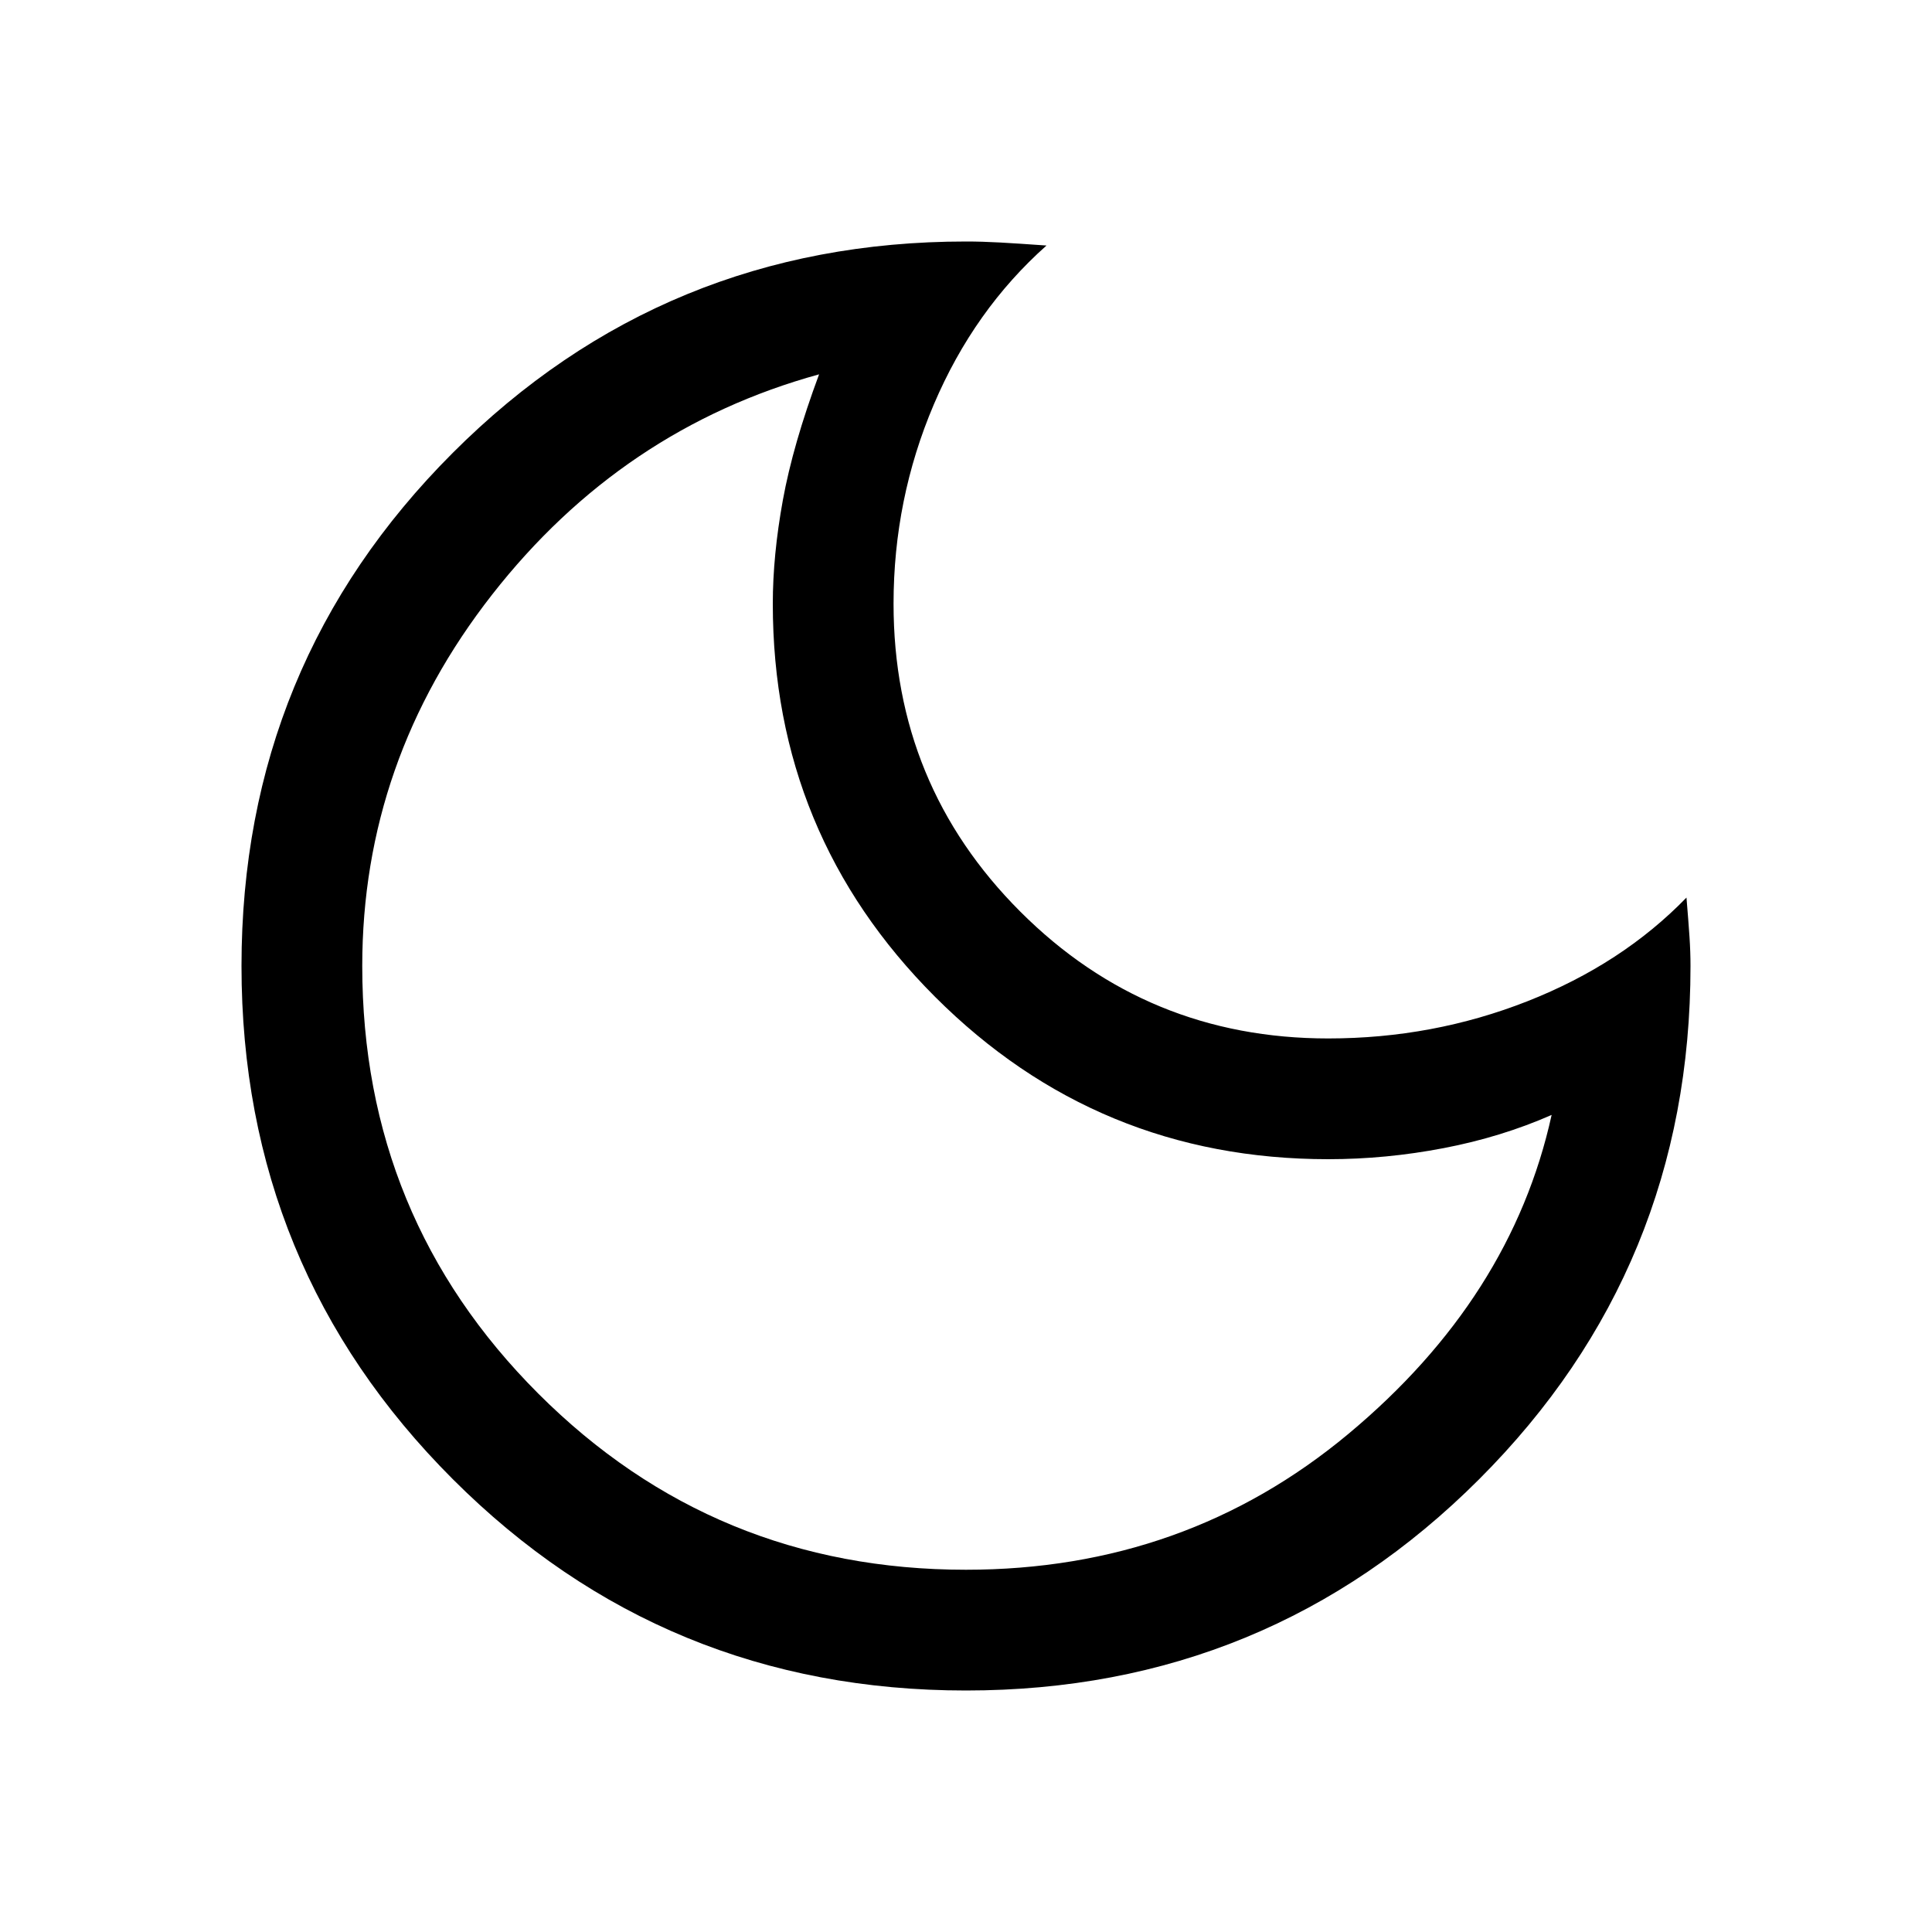
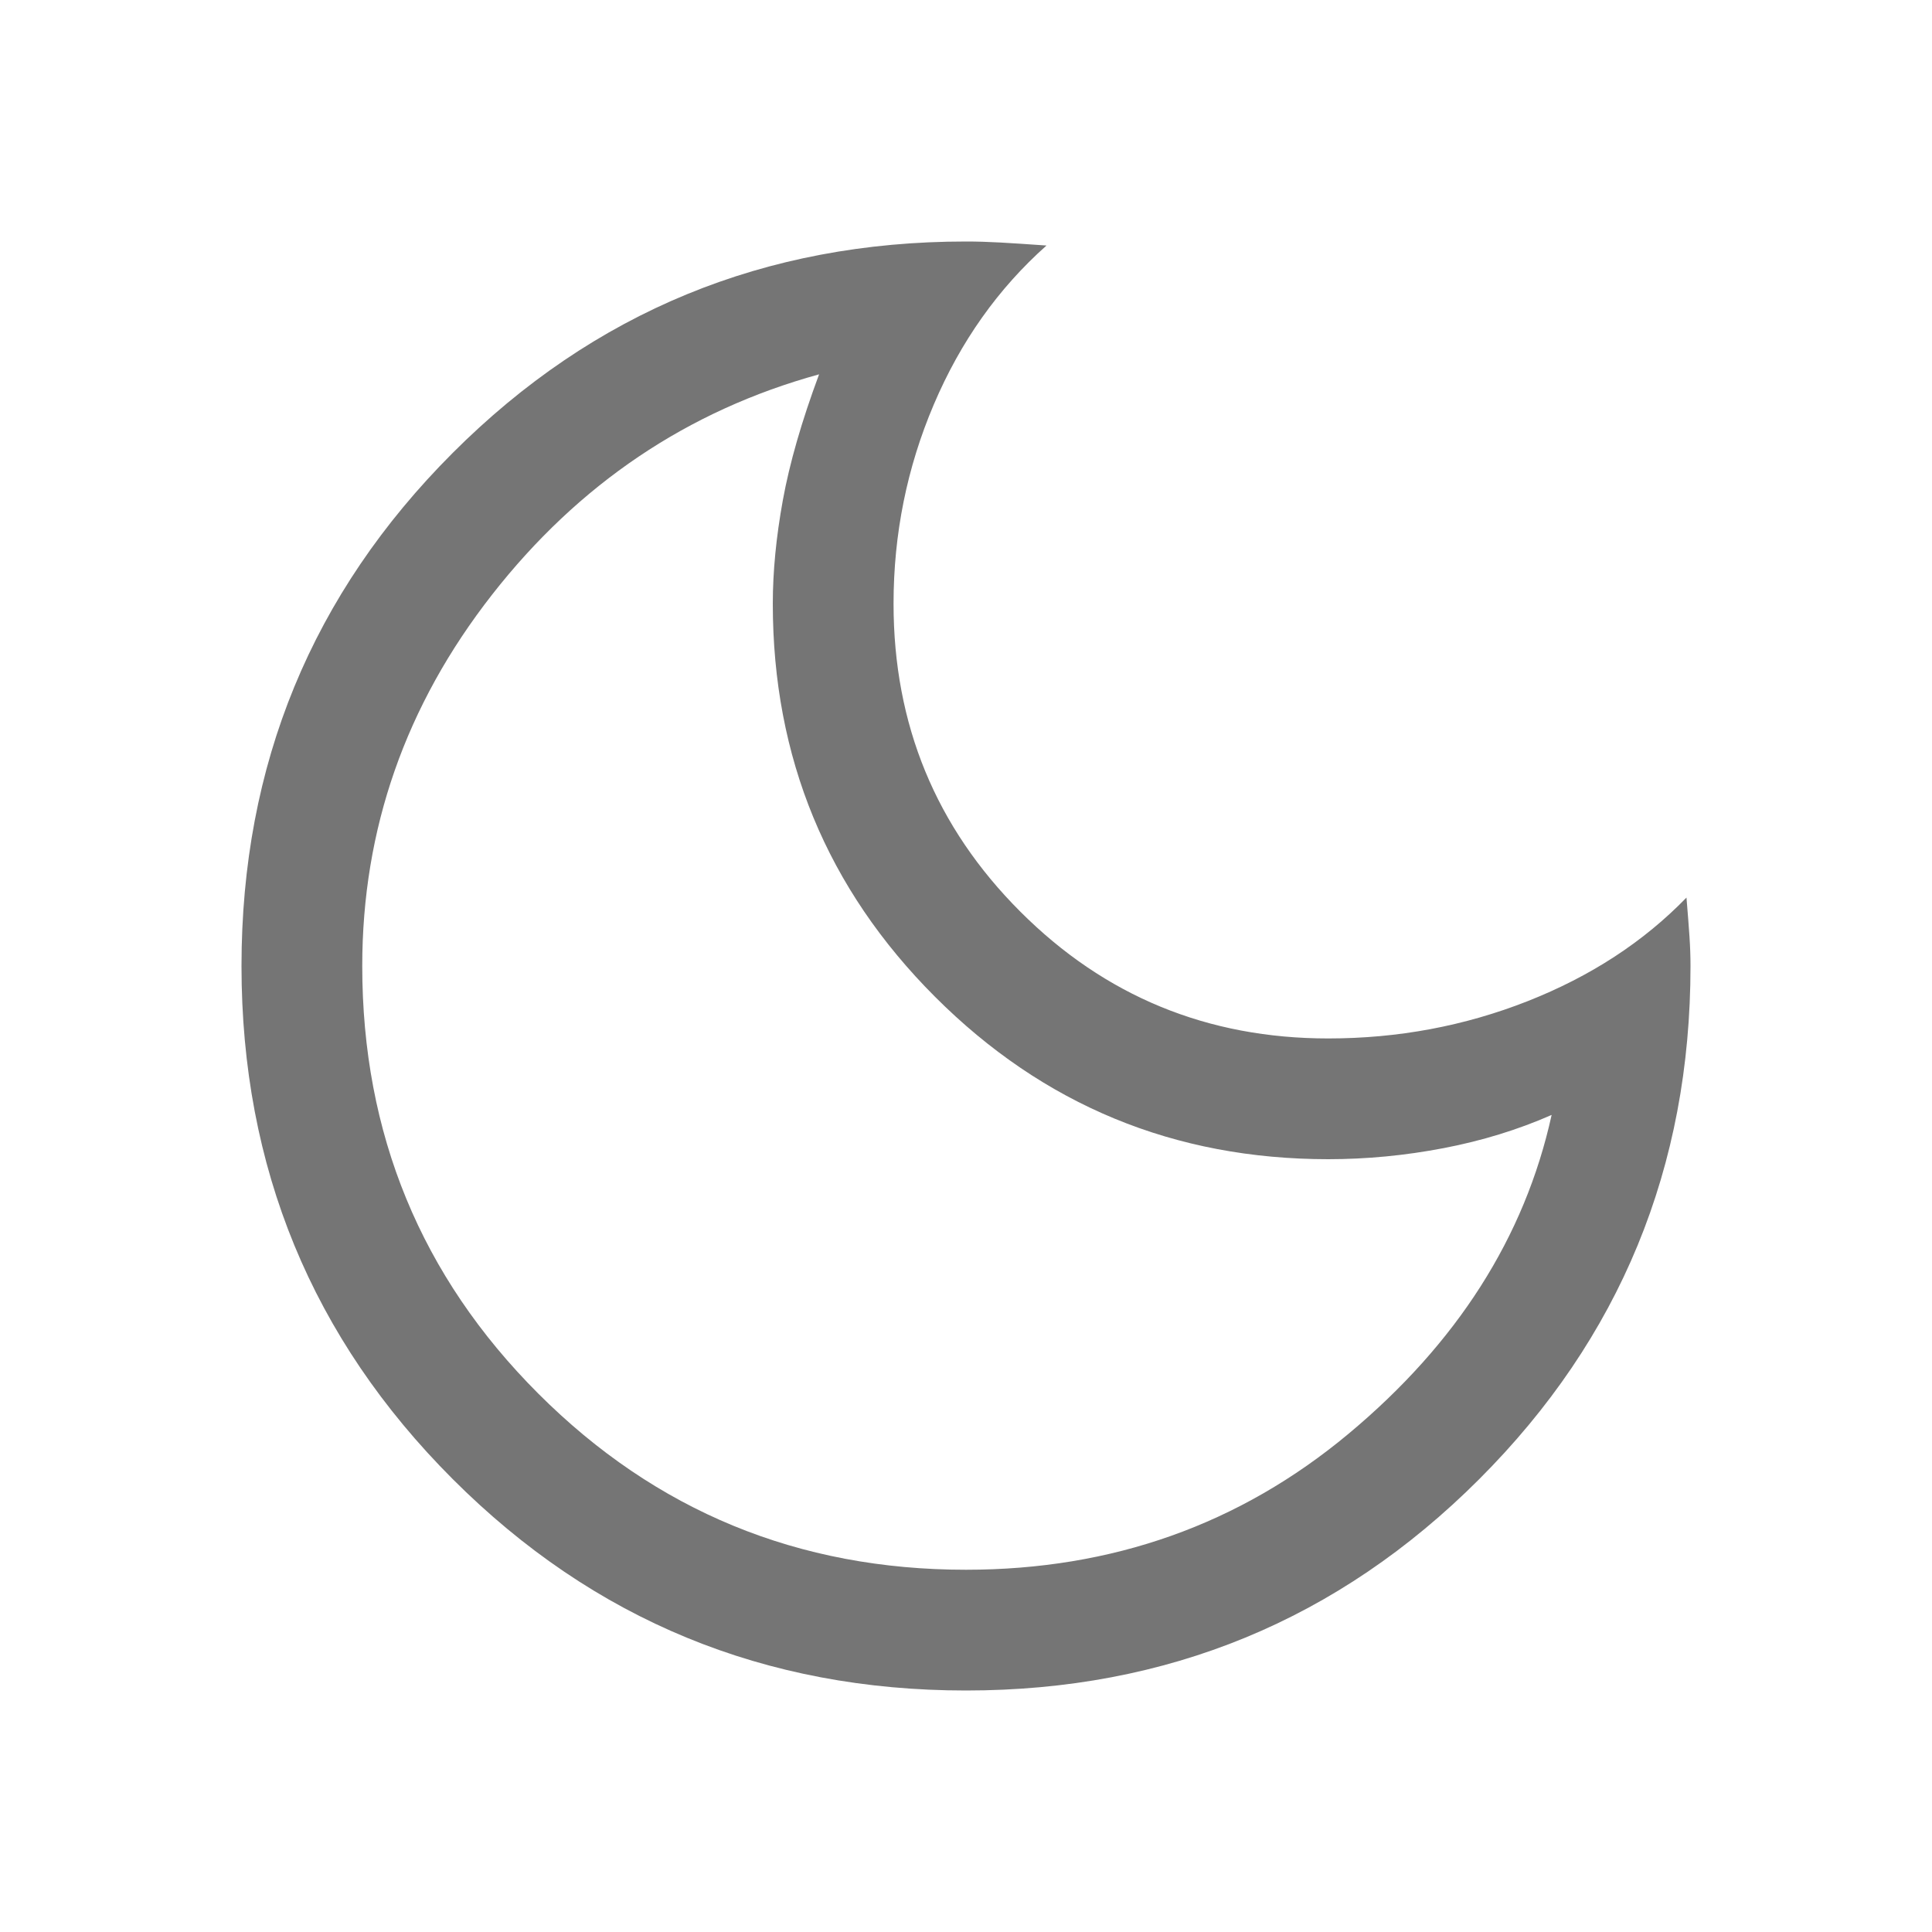
<svg xmlns="http://www.w3.org/2000/svg" height="48" viewBox="0 -960 960 960" width="48">
-   <path d="M480-120q-150 0-255-105T120-480q0-150 105-255t255-105q8 0 17 .5t23 1.5q-36 32-56 79t-20 99q0 90 63 153t153 63q52 0 99-18.5t79-51.5q1 12 1.5 19.5t.5 14.5q0 150-105 255T480-120Zm0-60q109 0 190-67.5T771-406q-25 11-53.667 16.5Q688.667-384 660-384q-114.689 0-195.345-80.655Q384-545.311 384-660q0-24 5-51.5t18-62.5q-98 27-162.5 109.5T180-480q0 125 87.5 212.5T480-180Zm-4-297Z" />
+   <path fill="#757575" d="M480-120q-150 0-255-105T120-480q0-150 105-255t255-105q8 0 17 .5t23 1.5q-36 32-56 79t-20 99q0 90 63 153t153 63q52 0 99-18.5t79-51.5q1 12 1.5 19.5t.5 14.5q0 150-105 255T480-120Zm0-60q109 0 190-67.5T771-406q-25 11-53.667 16.5Q688.667-384 660-384q-114.689 0-195.345-80.655Q384-545.311 384-660q0-24 5-51.5t18-62.5q-98 27-162.5 109.5T180-480q0 125 87.5 212.5T480-180Zm-4-297Z" />
</svg>
